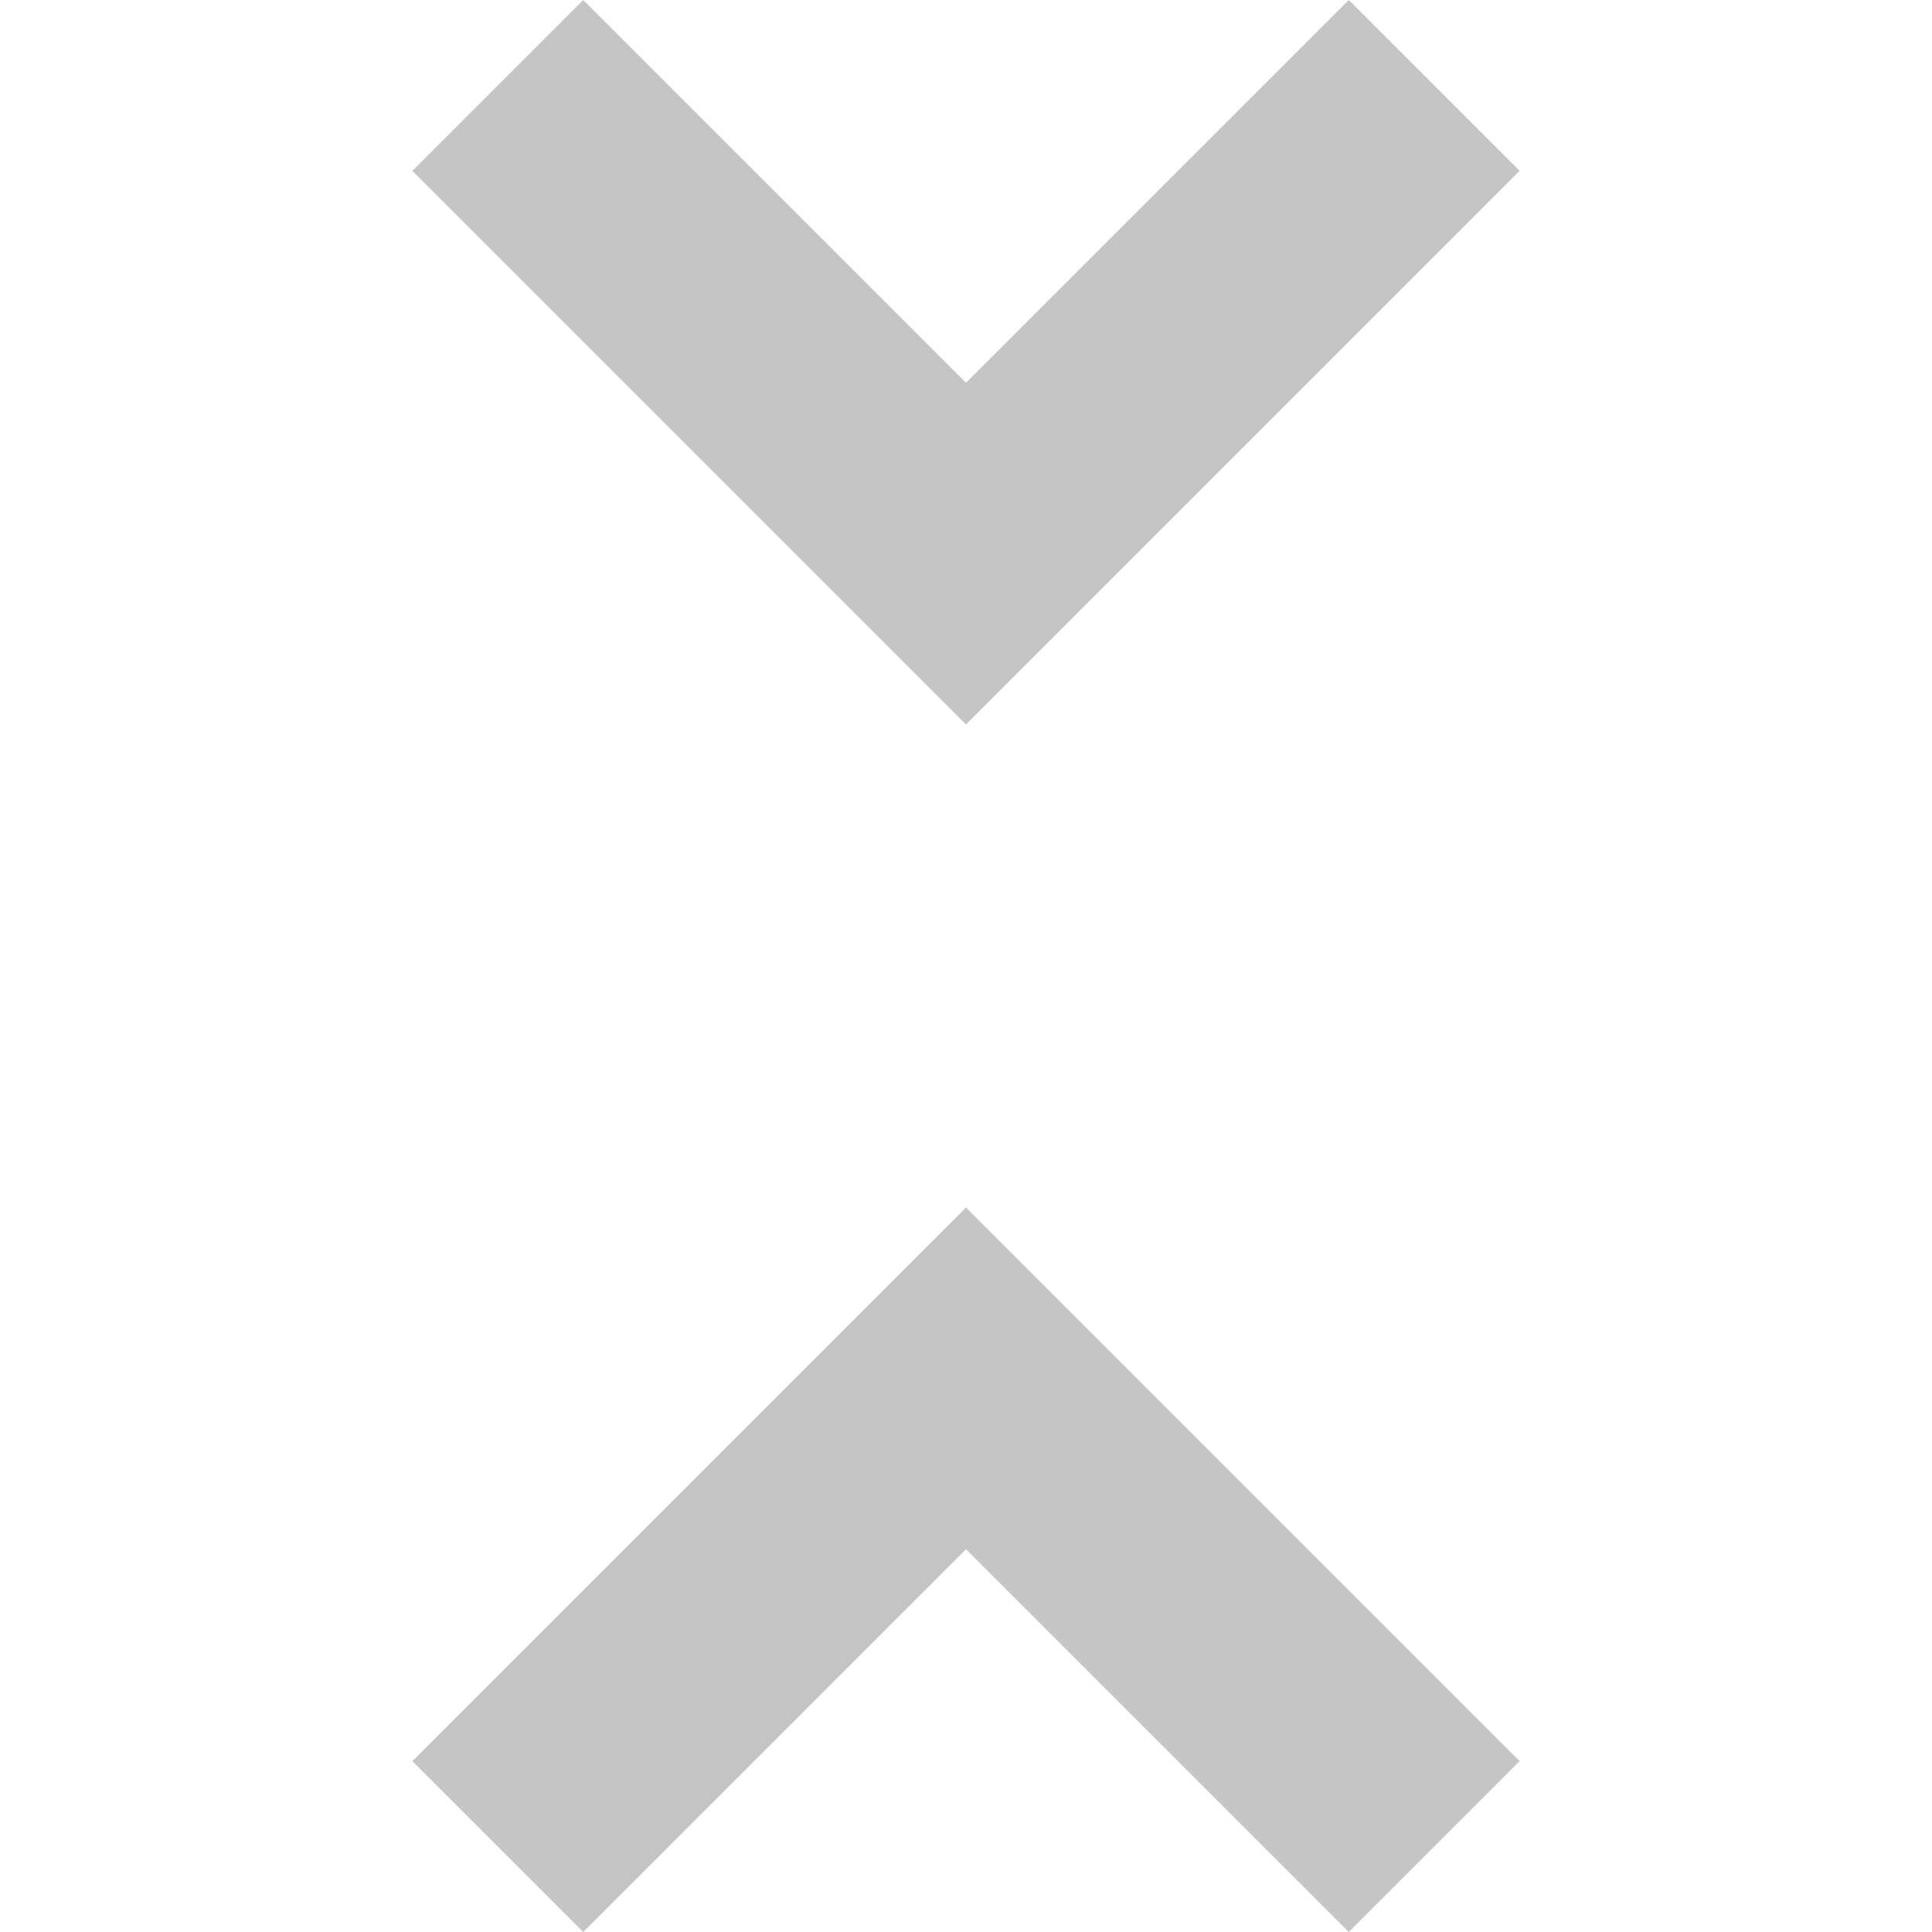
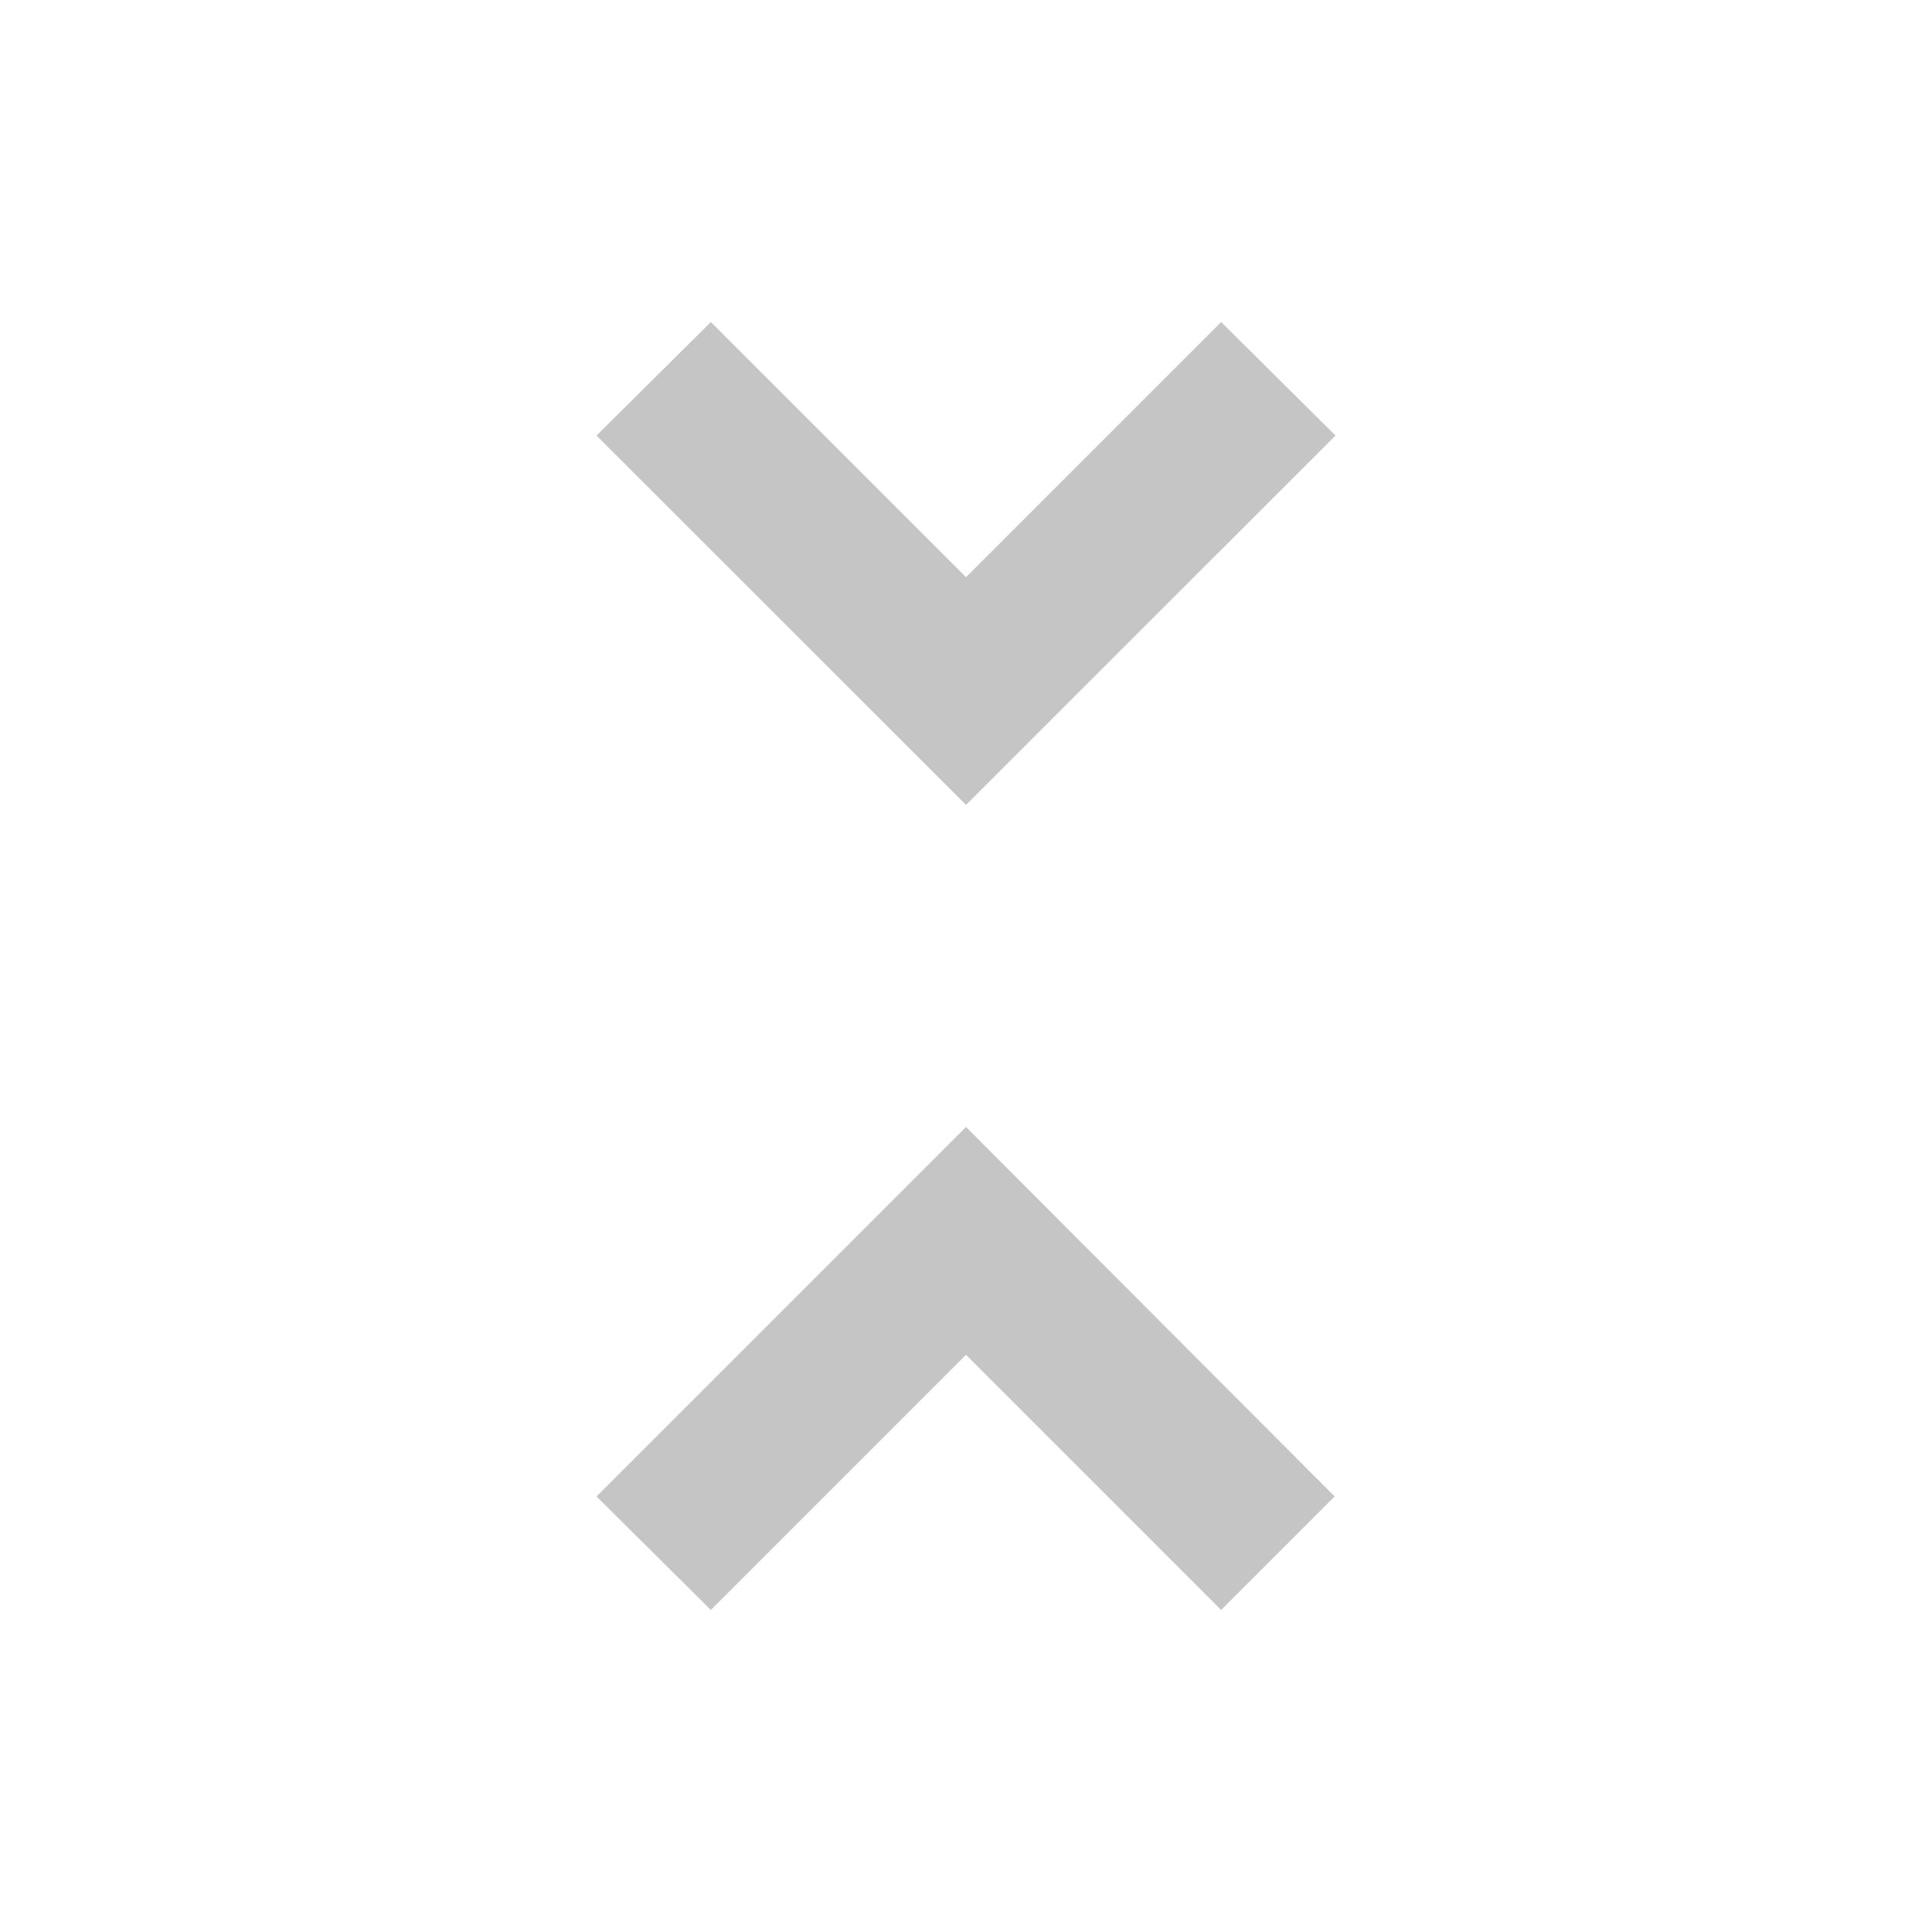
- <svg xmlns="http://www.w3.org/2000/svg" version="1.1" id="Capa_1" x="0px" y="0px" viewBox="0 0 341.333 341.333" style="enable-background:new 0 0 341.333 341.333;" xml:space="preserve">
-   <path d="M72.853,311.147L103.04 341.333 170.667 273.707 238.293 341.333 268.48 311.147 170.667 213.333 z" fill="#C5C5C5" />
-   <path d="M238.293,0L170.667 67.627 103.04 0 72.853 30.187 170.667 128 268.48 30.187 268.48 30.187 z" fill="#C5C5C5" />
+ <svg xmlns="http://www.w3.org/2000/svg" version="1.1" width="16" height="16" viewBox="0 0 16 16" id="svg4">
+   <defs id="defs6" />
+   <path d="M 11.06,3.607 10.113,2.667 8,4.78 5.887,2.667 4.94,3.607 8,6.666 M 4.94,12.393 l 0.947,0.94 2.113,-2.113 2.113,2.113 0.94,-0.94 -3.053,-3.06 z" id="path2" style="stroke-width:0.667" fill="#c5c5c5" />
</svg>
